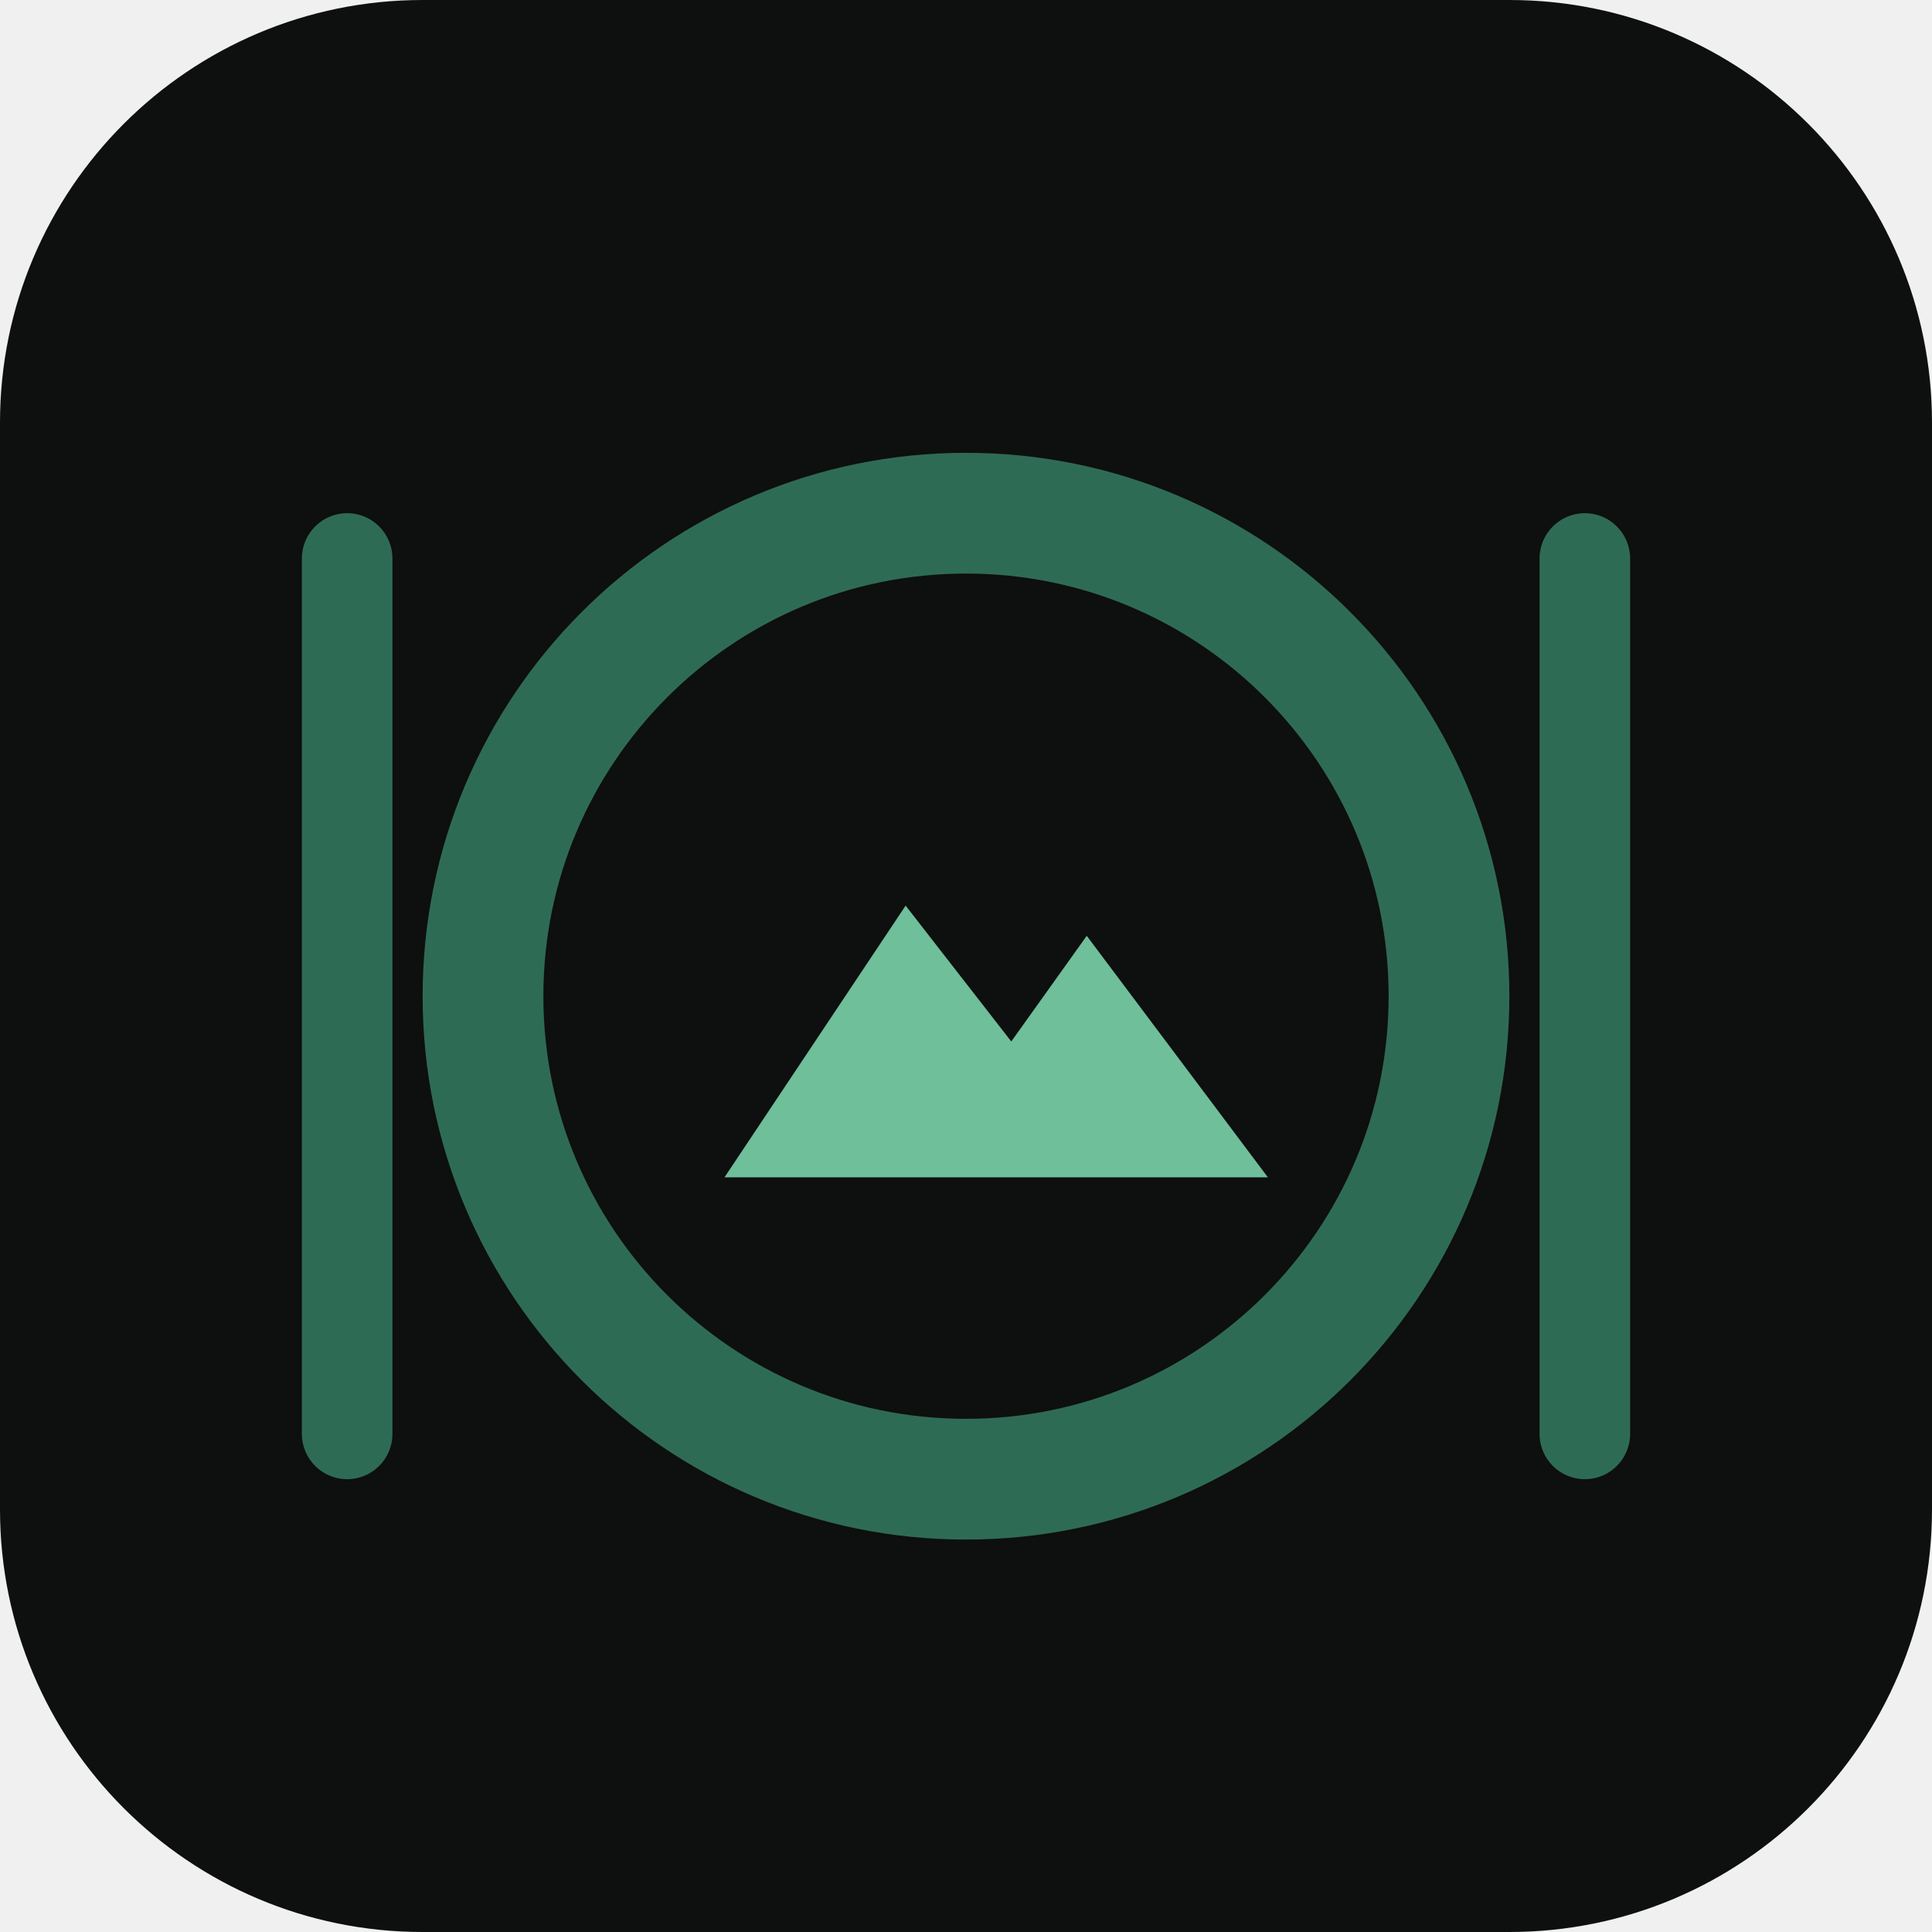
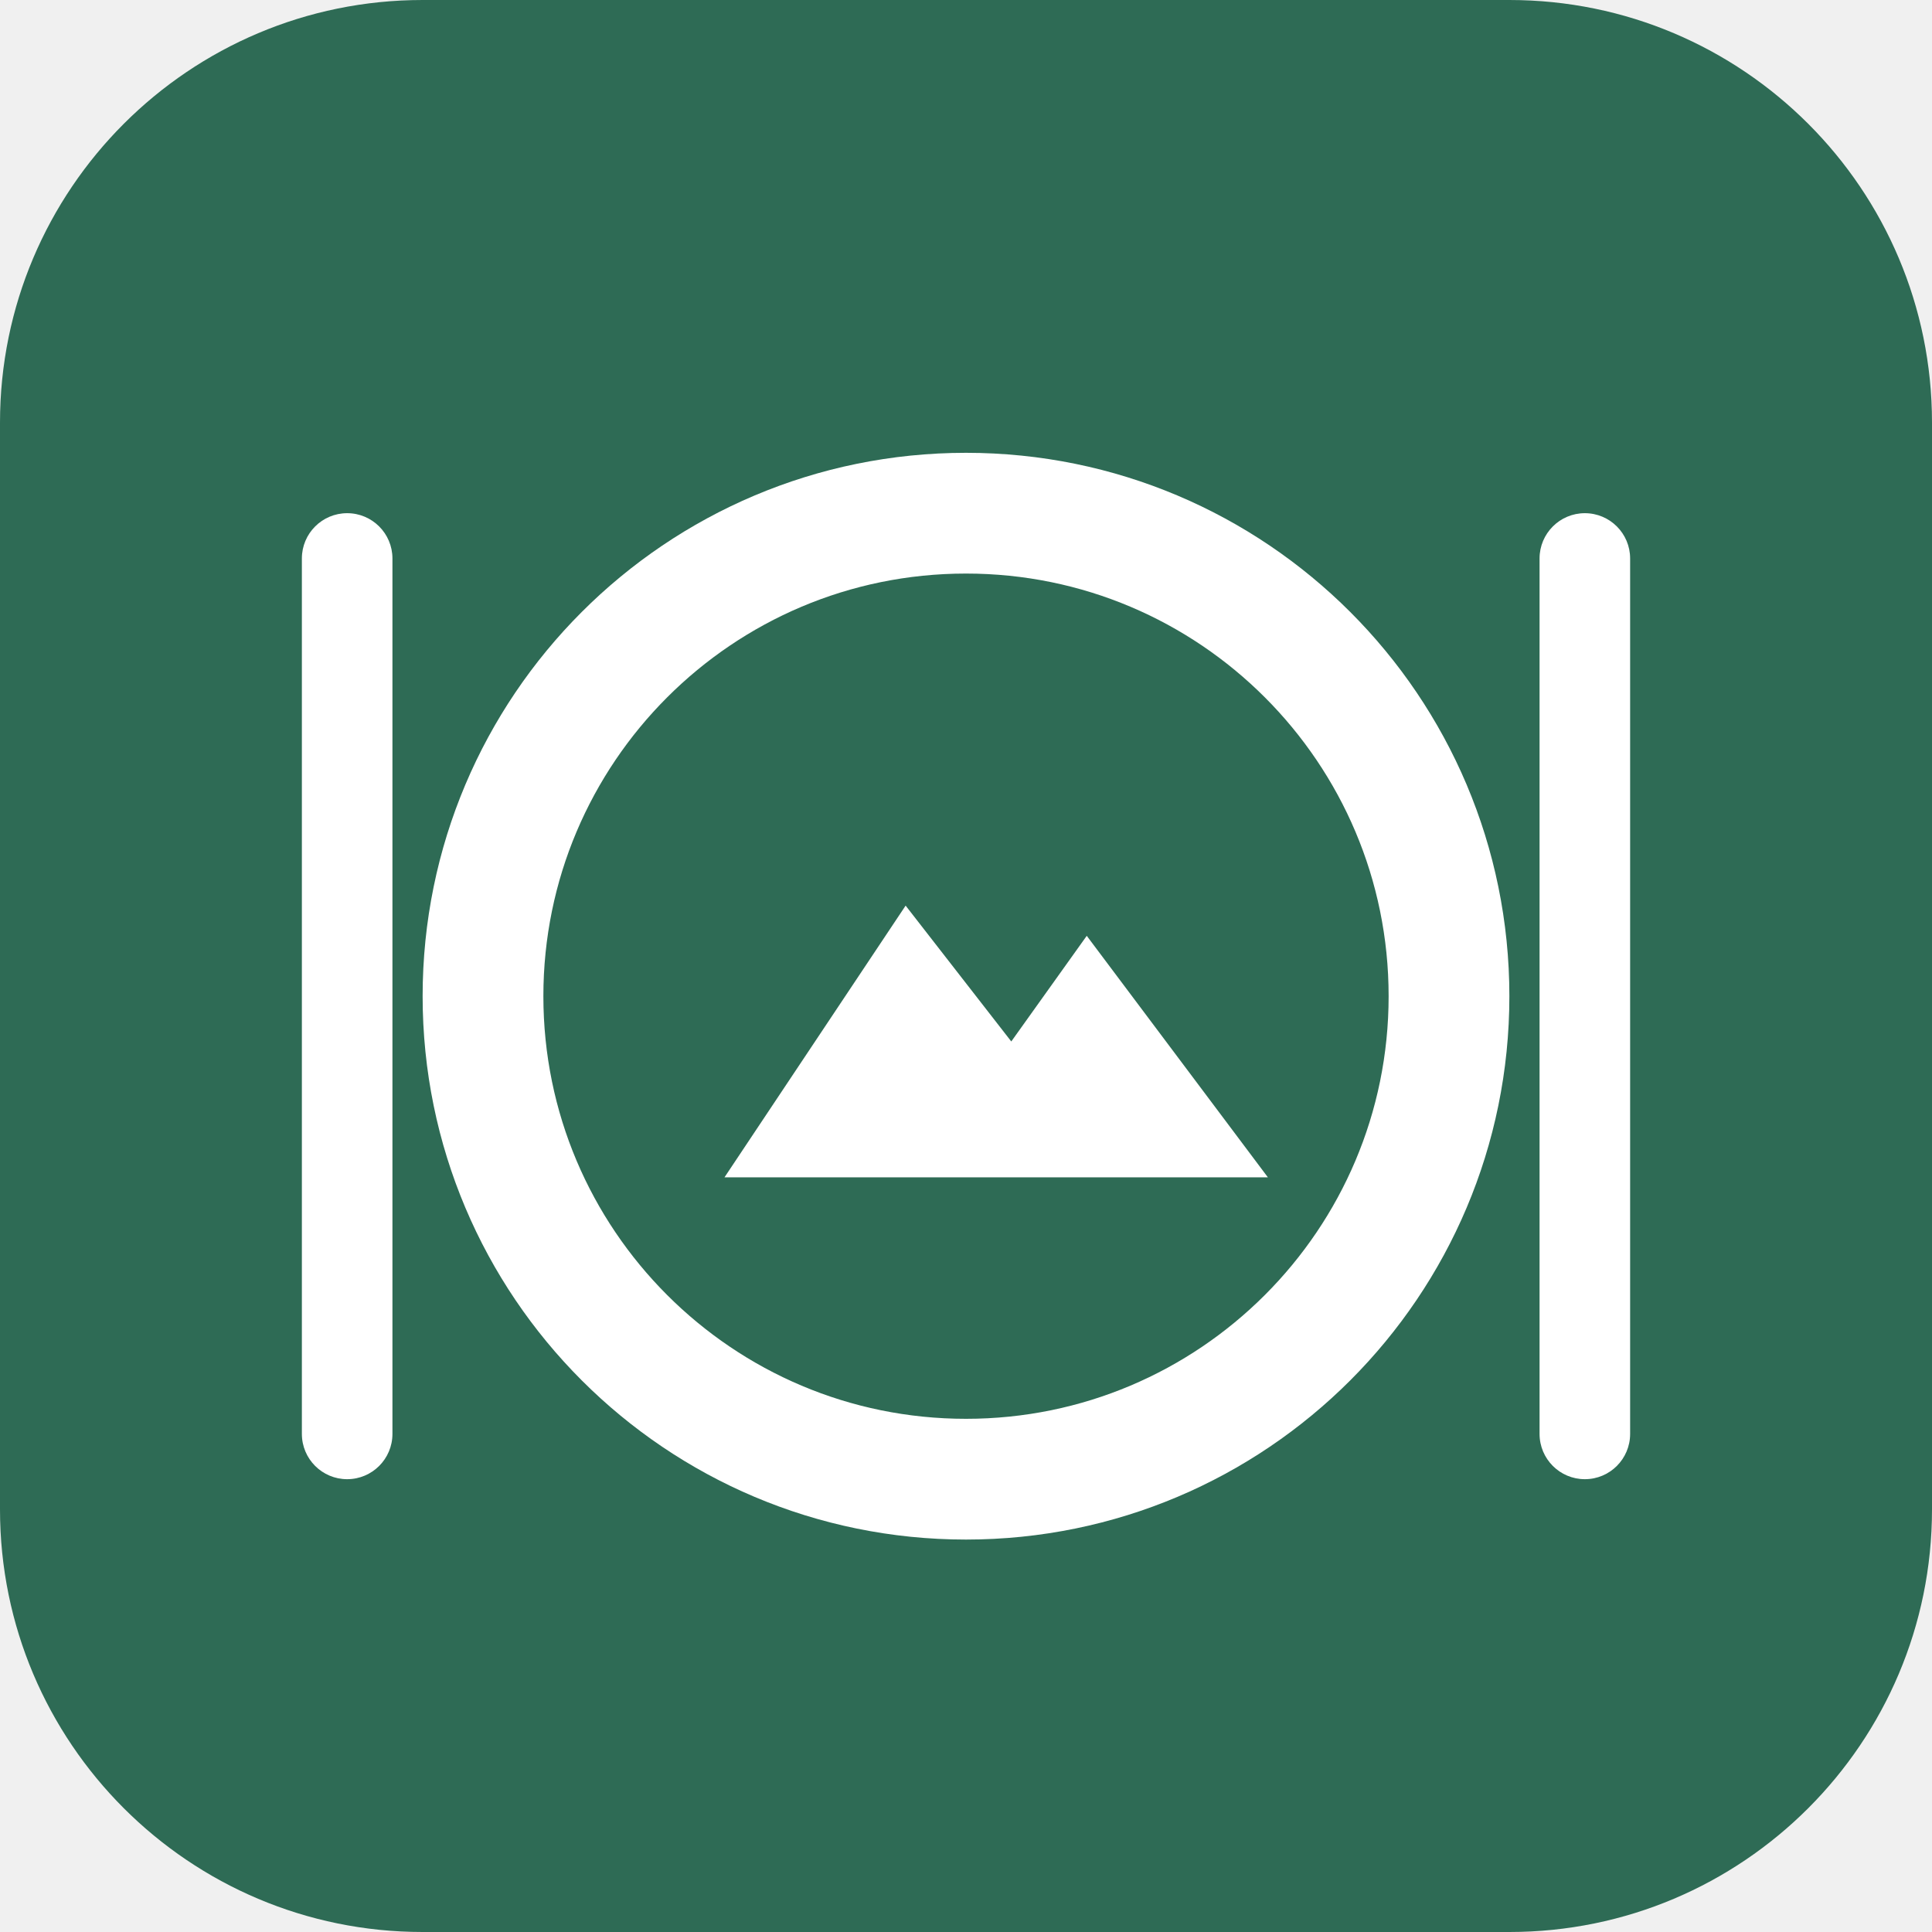
<svg xmlns="http://www.w3.org/2000/svg" viewBox="0 0 64 64">
-   <rect width="64" height="64" rx="14" fill="#0E0F0F" />
-   <circle cx="32" cy="33" r="16" fill="none" stroke="#2E6B55" stroke-width="4" />
-   <path d="M24 39l6-9 3.5 4.5L36 31l6 8z" fill="#6FBF9A" />
-   <rect x="10" y="17" width="3" height="32" rx="1.5" fill="#2E6B55" />
-   <rect x="51" y="17" width="3" height="32" rx="1.5" fill="#2E6B55" />
+   <rect width="64" height="64" rx="14" fill="#2E6B55" />
+   <circle cx="32" cy="33" r="16" fill="none" stroke="#FFFFFF" stroke-width="4" />
+   <path d="M24 39l6-9 3.5 4.5L36 31l6 8z" fill="#FFFFFF" />
+   <rect x="10" y="17" width="3" height="32" rx="1.5" fill="#FFFFFF" />
+   <rect x="51" y="17" width="3" height="32" rx="1.5" fill="#FFFFFF" />
</svg>
